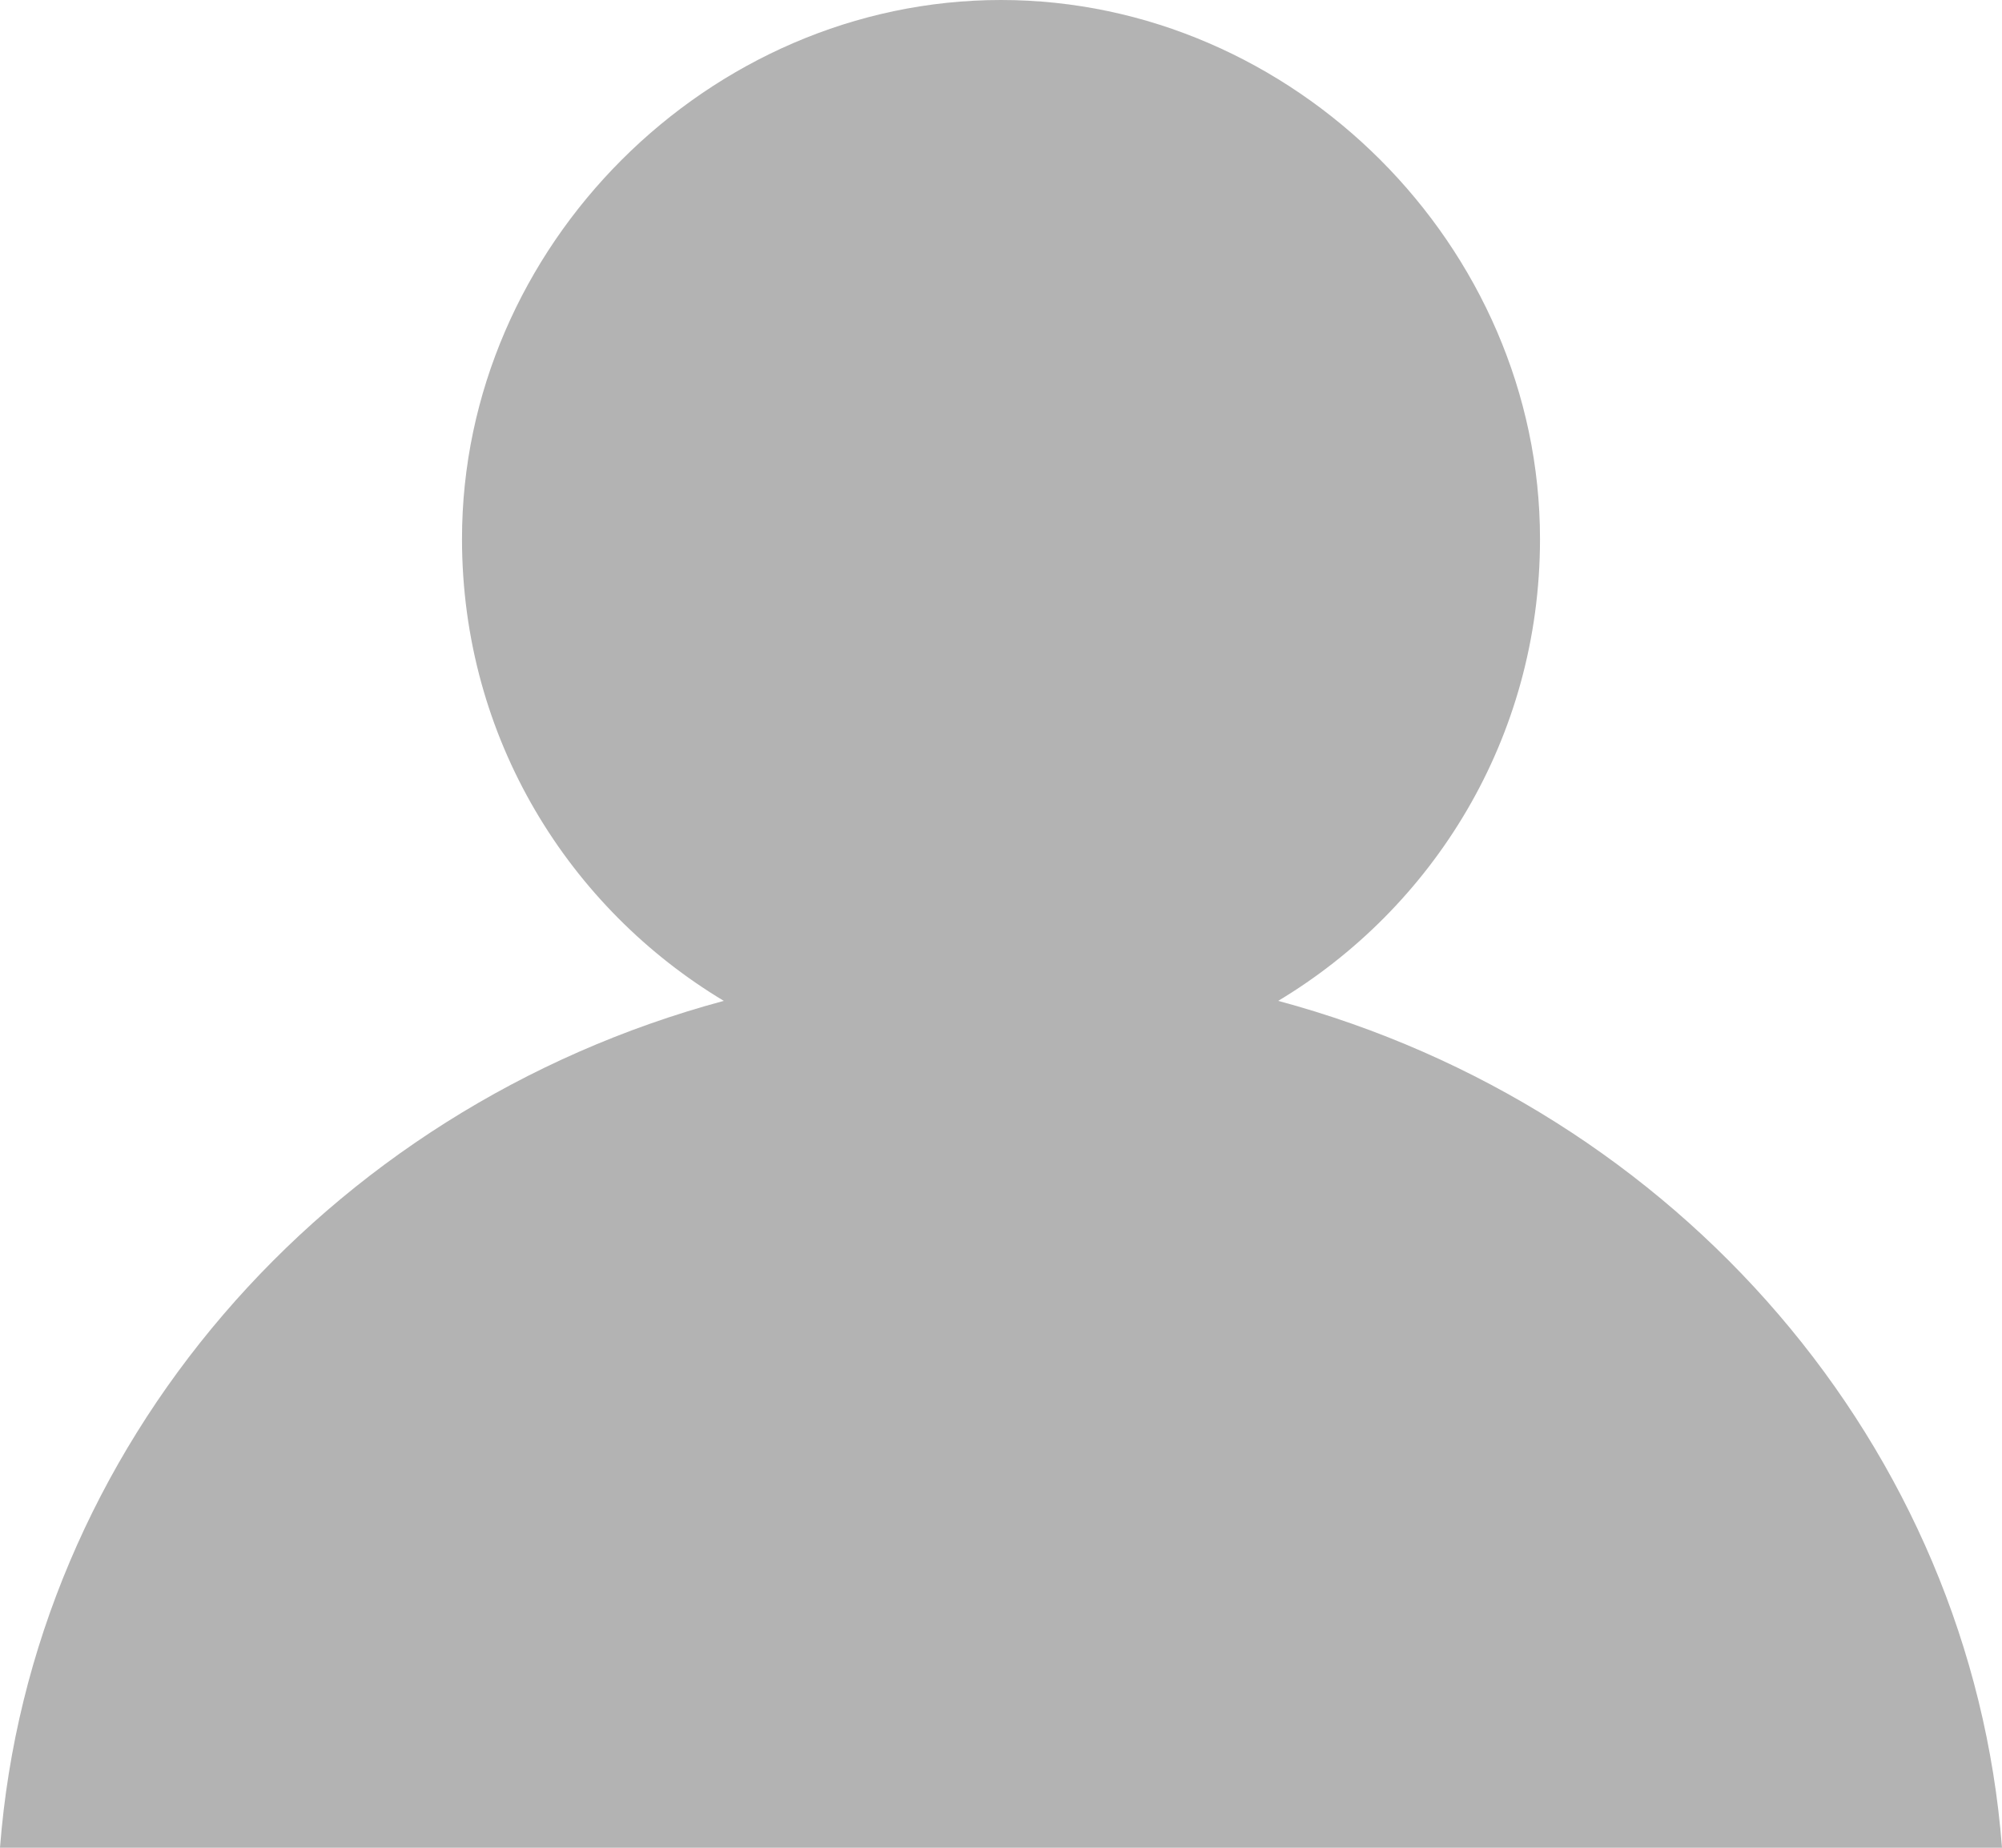
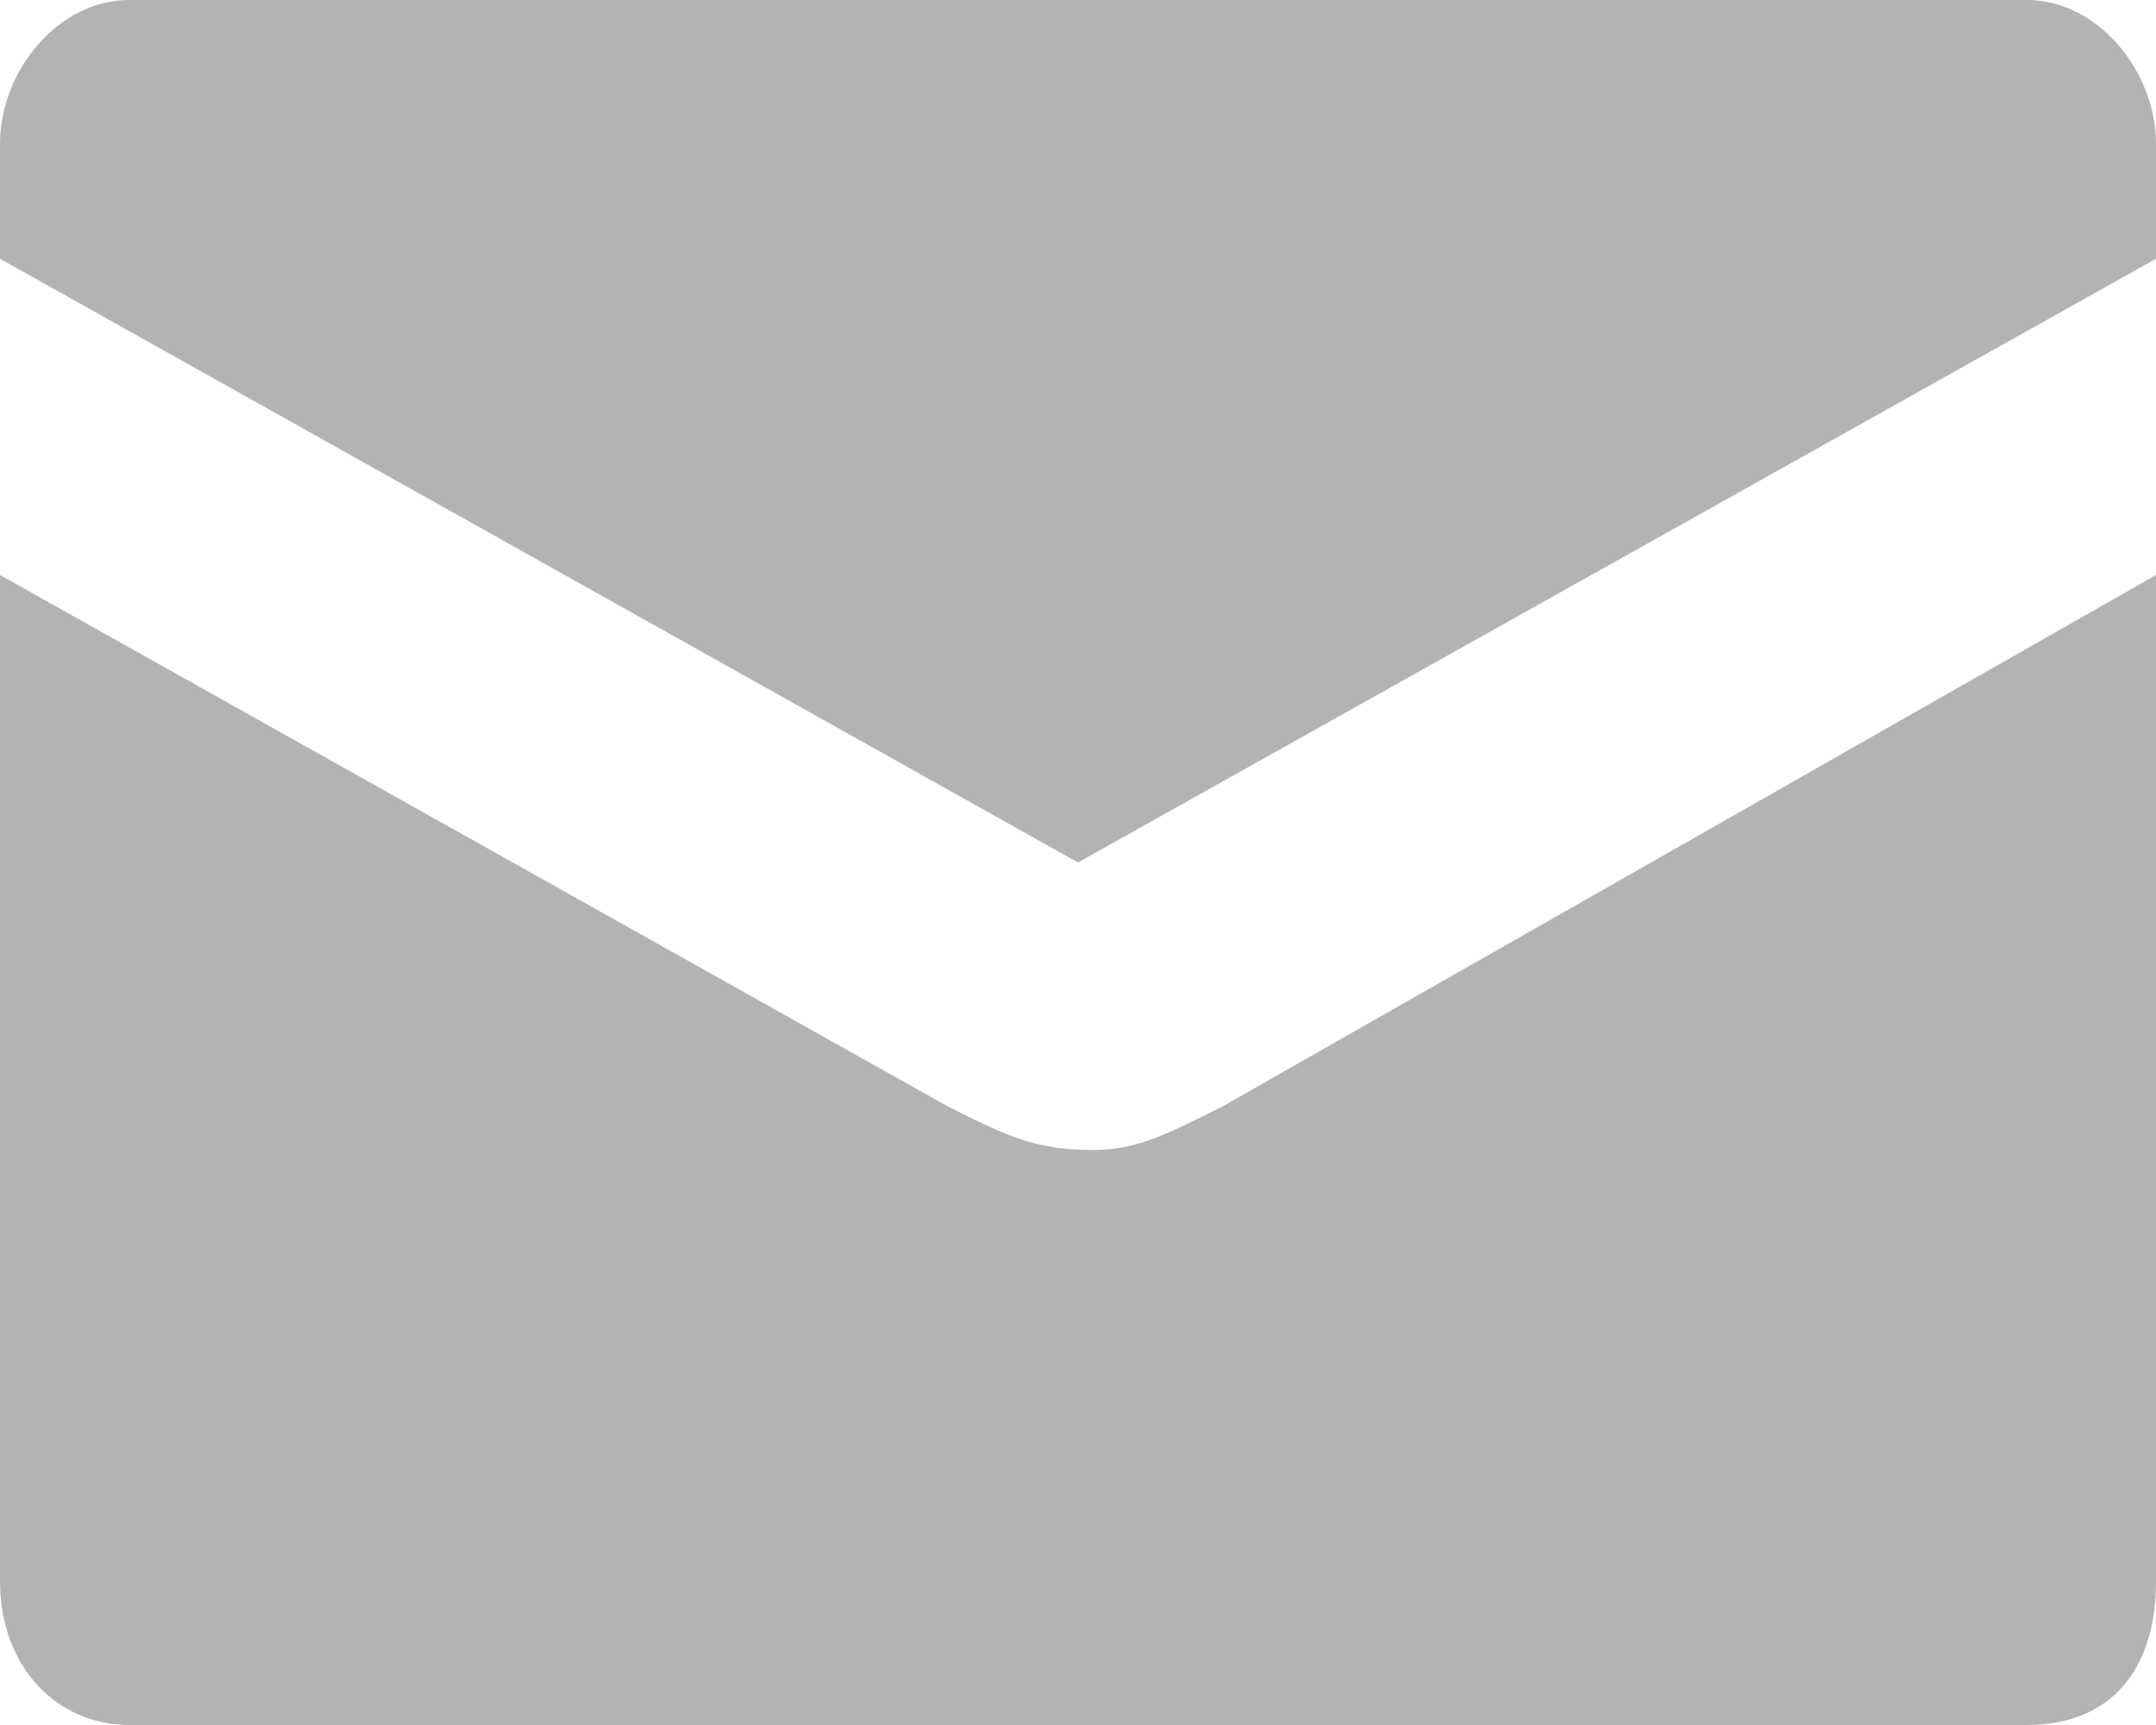
- <svg xmlns="http://www.w3.org/2000/svg" width="13" height="12" viewBox="0 0 13 12" fill="none">
-   <path d="M0 12H13C12.8 9.4 10.9 7.2 8.3 6.5C9.3 5.9 10 4.8 10 3.5C10 1.6 8.4 0 6.5 0C4.6 0 3 1.6 3 3.5C3 4.8 3.7 5.9 4.7 6.5C2.1 7.2 0.2 9.4 0 12Z" fill="#B3B3B3" />
+ <svg xmlns="http://www.w3.org/2000/svg" width="15" height="12" viewBox="0 0 15 12" fill="none">
+   <path d="M7.6 8C7.2 8 7 7.9 6.6 7.7L0 4V11C0 11.6 0.4 12 0.9 12H14.1C14.7 12 15 11.6 15 11V4L8.5 7.7C8.1 7.9 7.9 8 7.6 8ZM14.1 0H0.9C0.4 0 0 0.5 0 1V1.8L7.5 6L15 1.8V1C15 0.5 14.6 0 14.1 0Z" fill="#B3B3B3" />
</svg>
